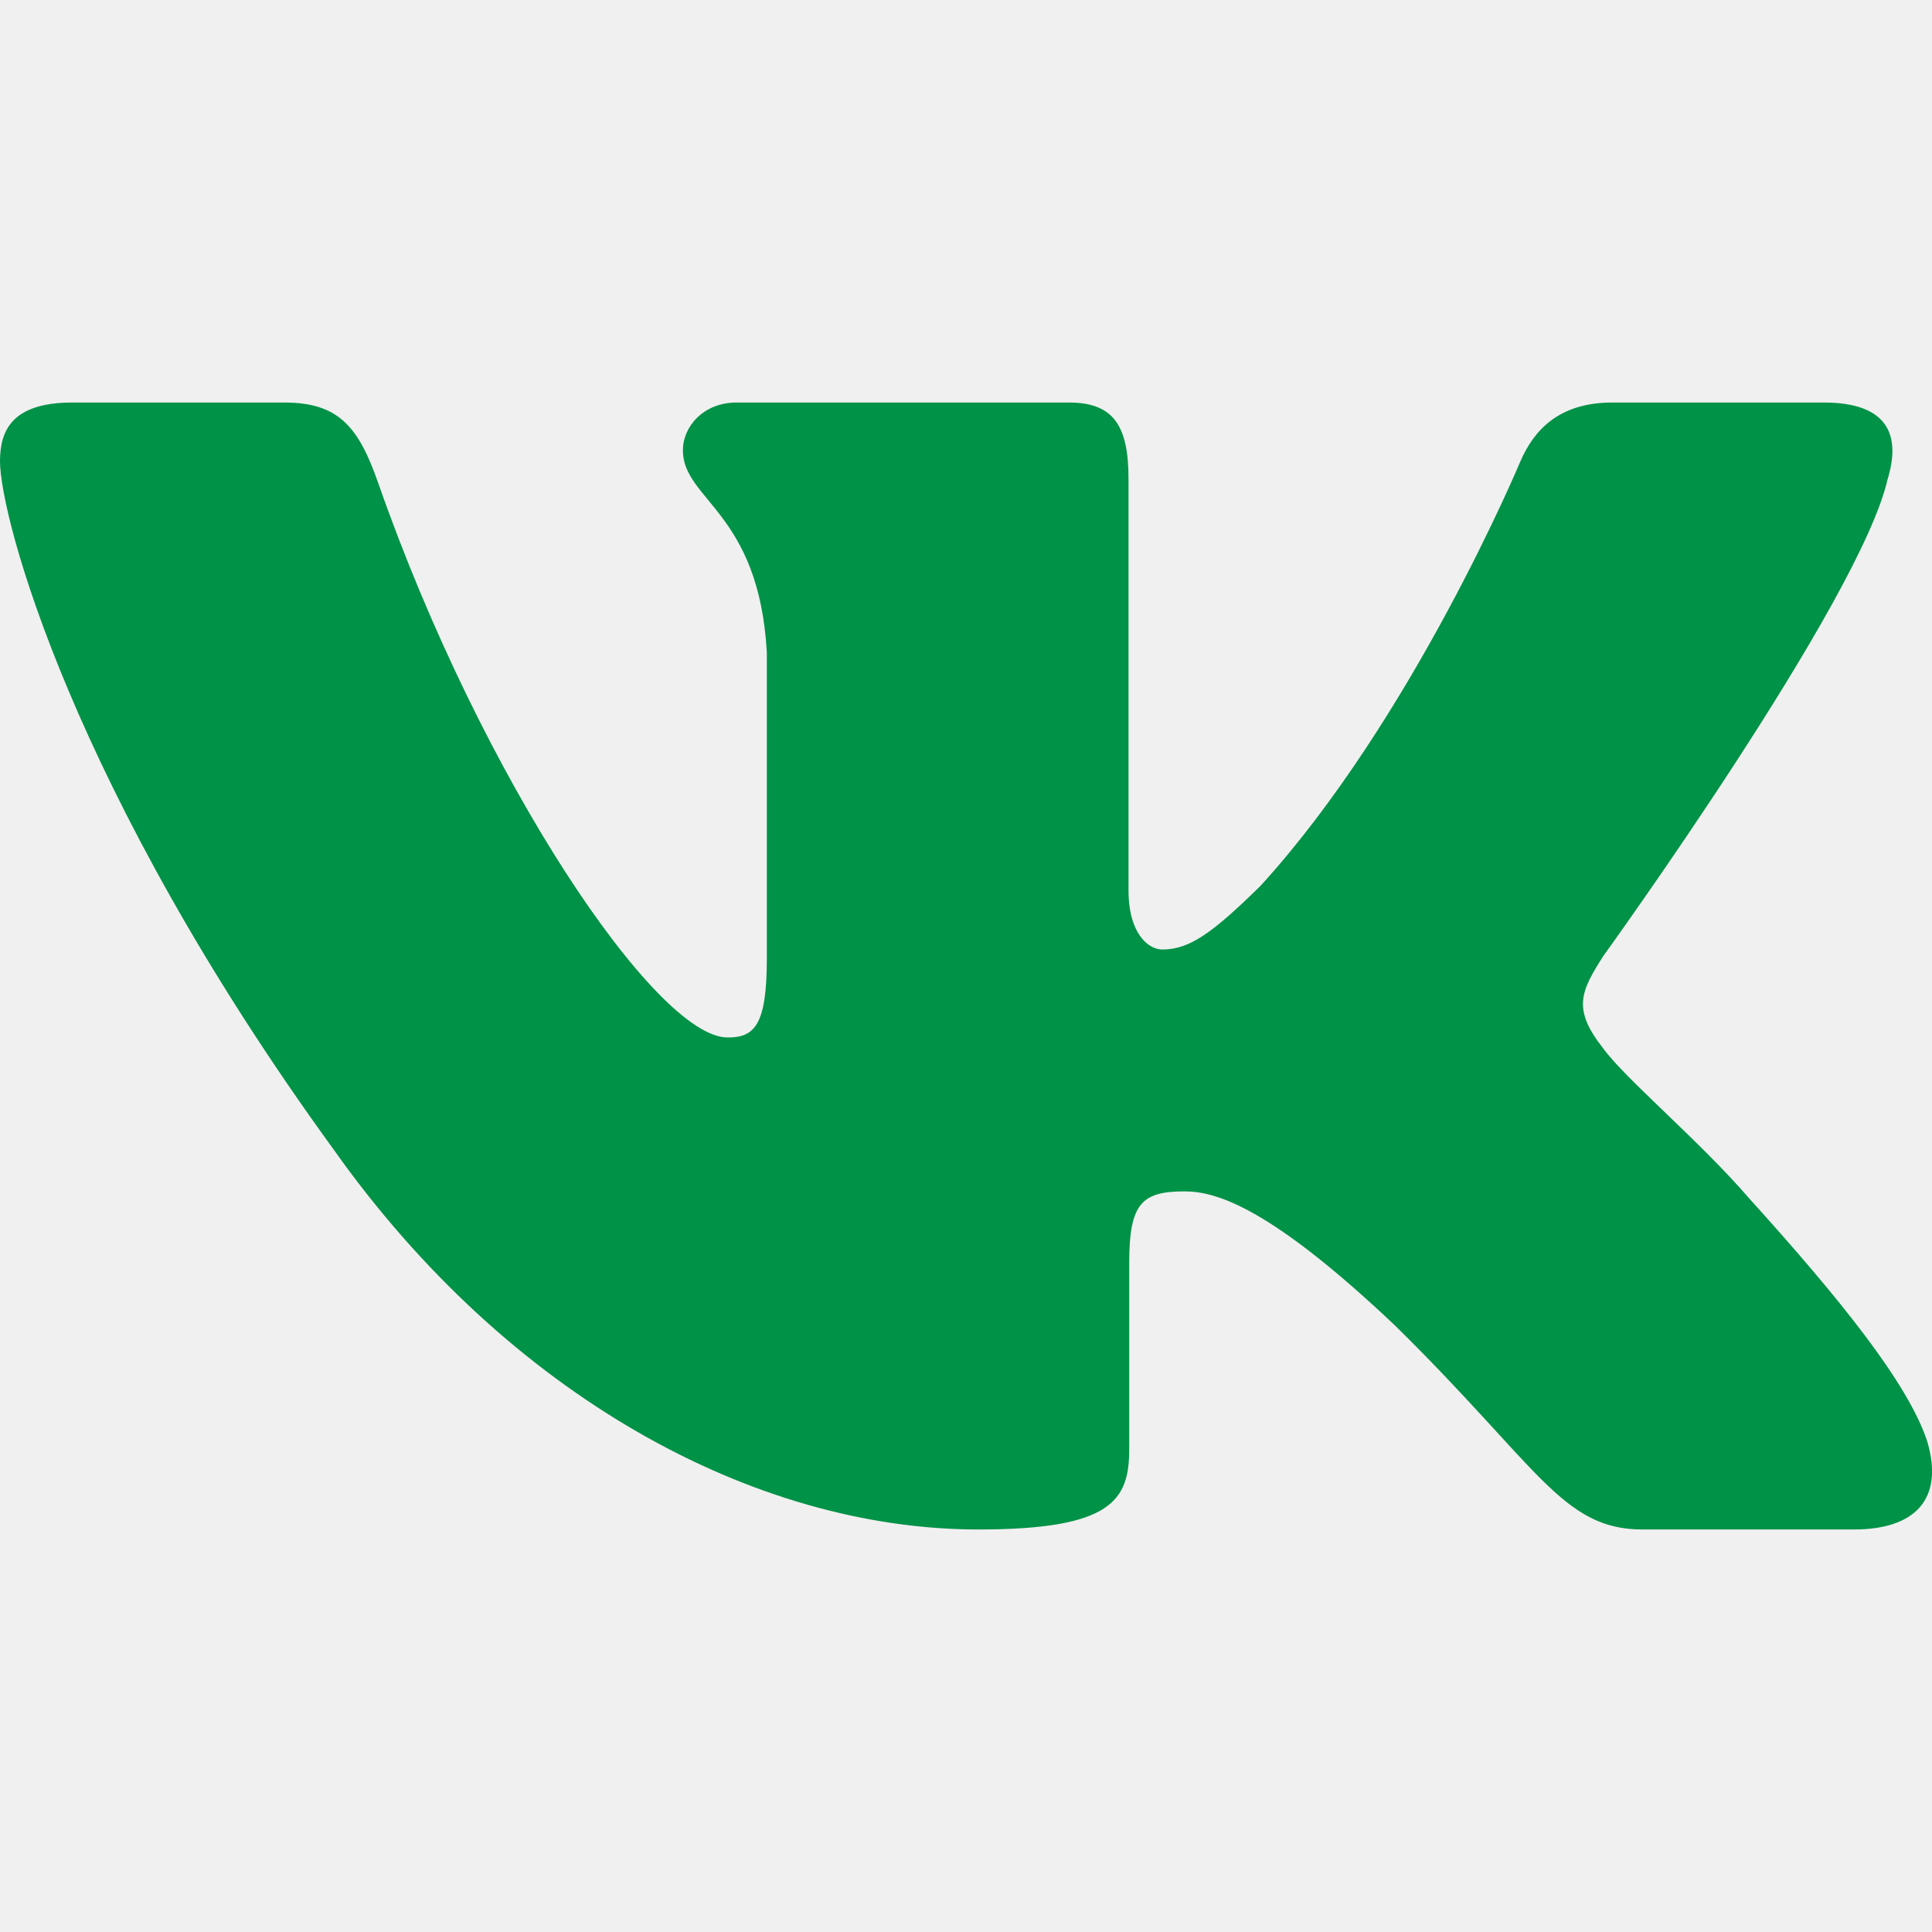
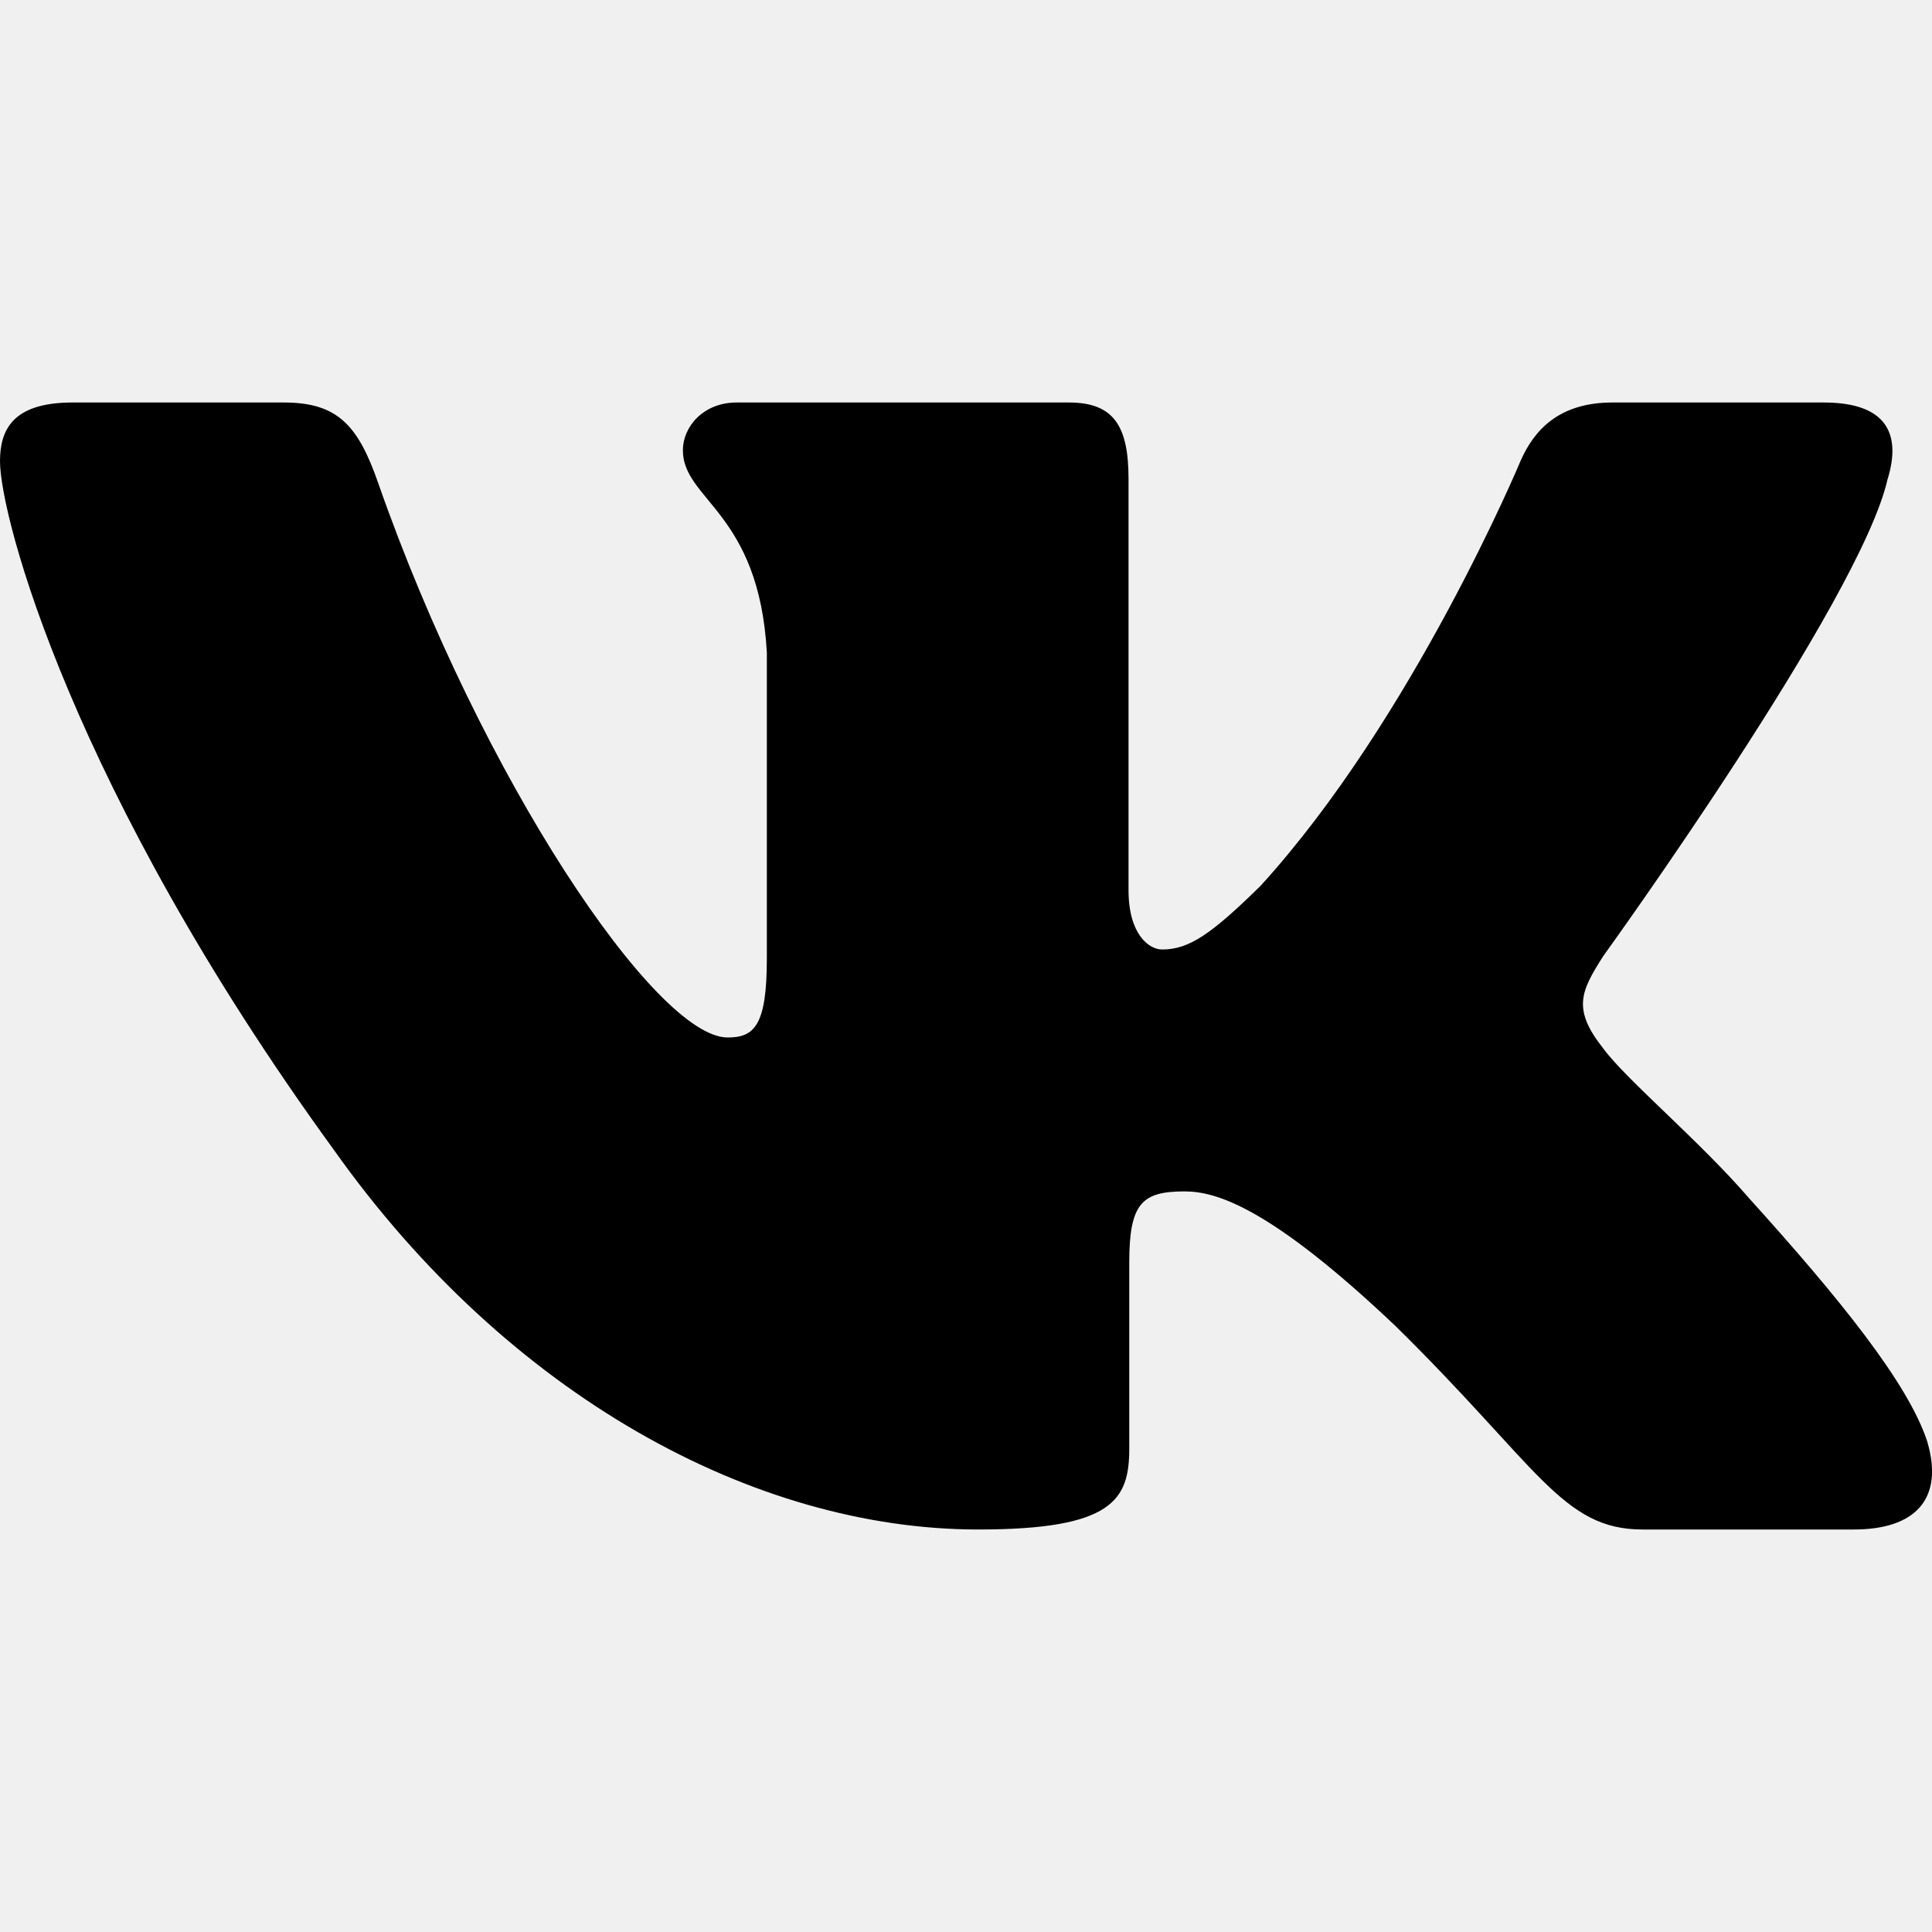
- <svg xmlns="http://www.w3.org/2000/svg" width="35" height="35" viewBox="0 0 35 35" fill="none">
-   <g clip-path="url(#clip0_1_78)">
-     <path fill-rule="evenodd" clip-rule="evenodd" d="M34.198 8.674C34.44 7.878 34.198 7.292 33.038 7.292H29.21C28.236 7.292 27.787 7.798 27.544 8.356C27.544 8.356 25.597 13.017 22.839 16.044C21.947 16.922 21.541 17.201 21.054 17.201C20.81 17.201 20.444 16.922 20.444 16.125V8.674C20.444 7.717 20.176 7.292 19.365 7.292H13.345C12.737 7.292 12.371 7.735 12.371 8.156C12.371 9.062 13.751 9.272 13.892 11.821V17.36C13.892 18.575 13.669 18.795 13.182 18.795C11.884 18.795 8.727 14.112 6.853 8.754C6.49 7.712 6.122 7.292 5.144 7.292H1.312C0.219 7.292 0 7.798 0 8.356C0 9.351 1.298 14.292 6.045 20.826C9.209 25.289 13.665 27.708 17.723 27.708C20.157 27.708 20.457 27.172 20.457 26.246V22.872C20.457 21.798 20.688 21.583 21.459 21.583C22.028 21.583 23.001 21.863 25.273 24.014C27.869 26.565 28.296 27.708 29.757 27.708H33.585C34.679 27.708 35.227 27.172 34.913 26.11C34.565 25.054 33.326 23.521 31.682 21.703C30.79 20.668 29.451 19.552 29.044 18.993C28.477 18.277 28.639 17.958 29.044 17.321C29.044 17.321 33.711 10.866 34.197 8.674H34.198Z" fill="#009247" />
+ <svg xmlns="http://www.w3.org/2000/svg" width="24" height="24" viewBox="0 0 24 24" fill="none">
+   <g clip-path="url(#clip0_27_170)">
+     <path fill-rule="evenodd" clip-rule="evenodd" d="M23.45 5.948C23.616 5.402 23.45 5 22.655 5H20.03C19.362 5 19.054 5.347 18.887 5.73C18.887 5.73 17.552 8.926 15.661 11.002C15.049 11.604 14.771 11.795 14.437 11.795C14.27 11.795 14.019 11.604 14.019 11.057V5.948C14.019 5.292 13.835 5 13.279 5H9.151C8.734 5 8.483 5.304 8.483 5.593C8.483 6.214 9.429 6.358 9.526 8.106V11.904C9.526 12.737 9.373 12.888 9.039 12.888C8.149 12.888 5.984 9.677 4.699 6.003C4.45 5.288 4.198 5 3.527 5H0.9C0.15 5 0 5.347 0 5.73C0 6.412 0.89 9.8 4.145 14.281C6.315 17.341 9.37 19 12.153 19C13.822 19 14.028 18.632 14.028 17.997V15.684C14.028 14.947 14.186 14.8 14.715 14.8C15.105 14.8 15.772 14.992 17.33 16.467C19.11 18.216 19.403 19 20.405 19H23.03C23.78 19 24.156 18.632 23.94 17.904C23.702 17.18 22.852 16.129 21.725 14.882C21.113 14.172 20.195 13.407 19.916 13.024C19.527 12.533 19.638 12.314 19.916 11.877C19.916 11.877 23.116 7.451 23.449 5.948H23.45Z" fill="black" />
  </g>
  <defs>
-     <clipPath id="clip0_1_78">
-       <rect width="35" height="35" fill="white" />
+     <clipPath id="clip0_27_170">
+       <rect width="24" height="24" fill="white" />
    </clipPath>
  </defs>
</svg>
